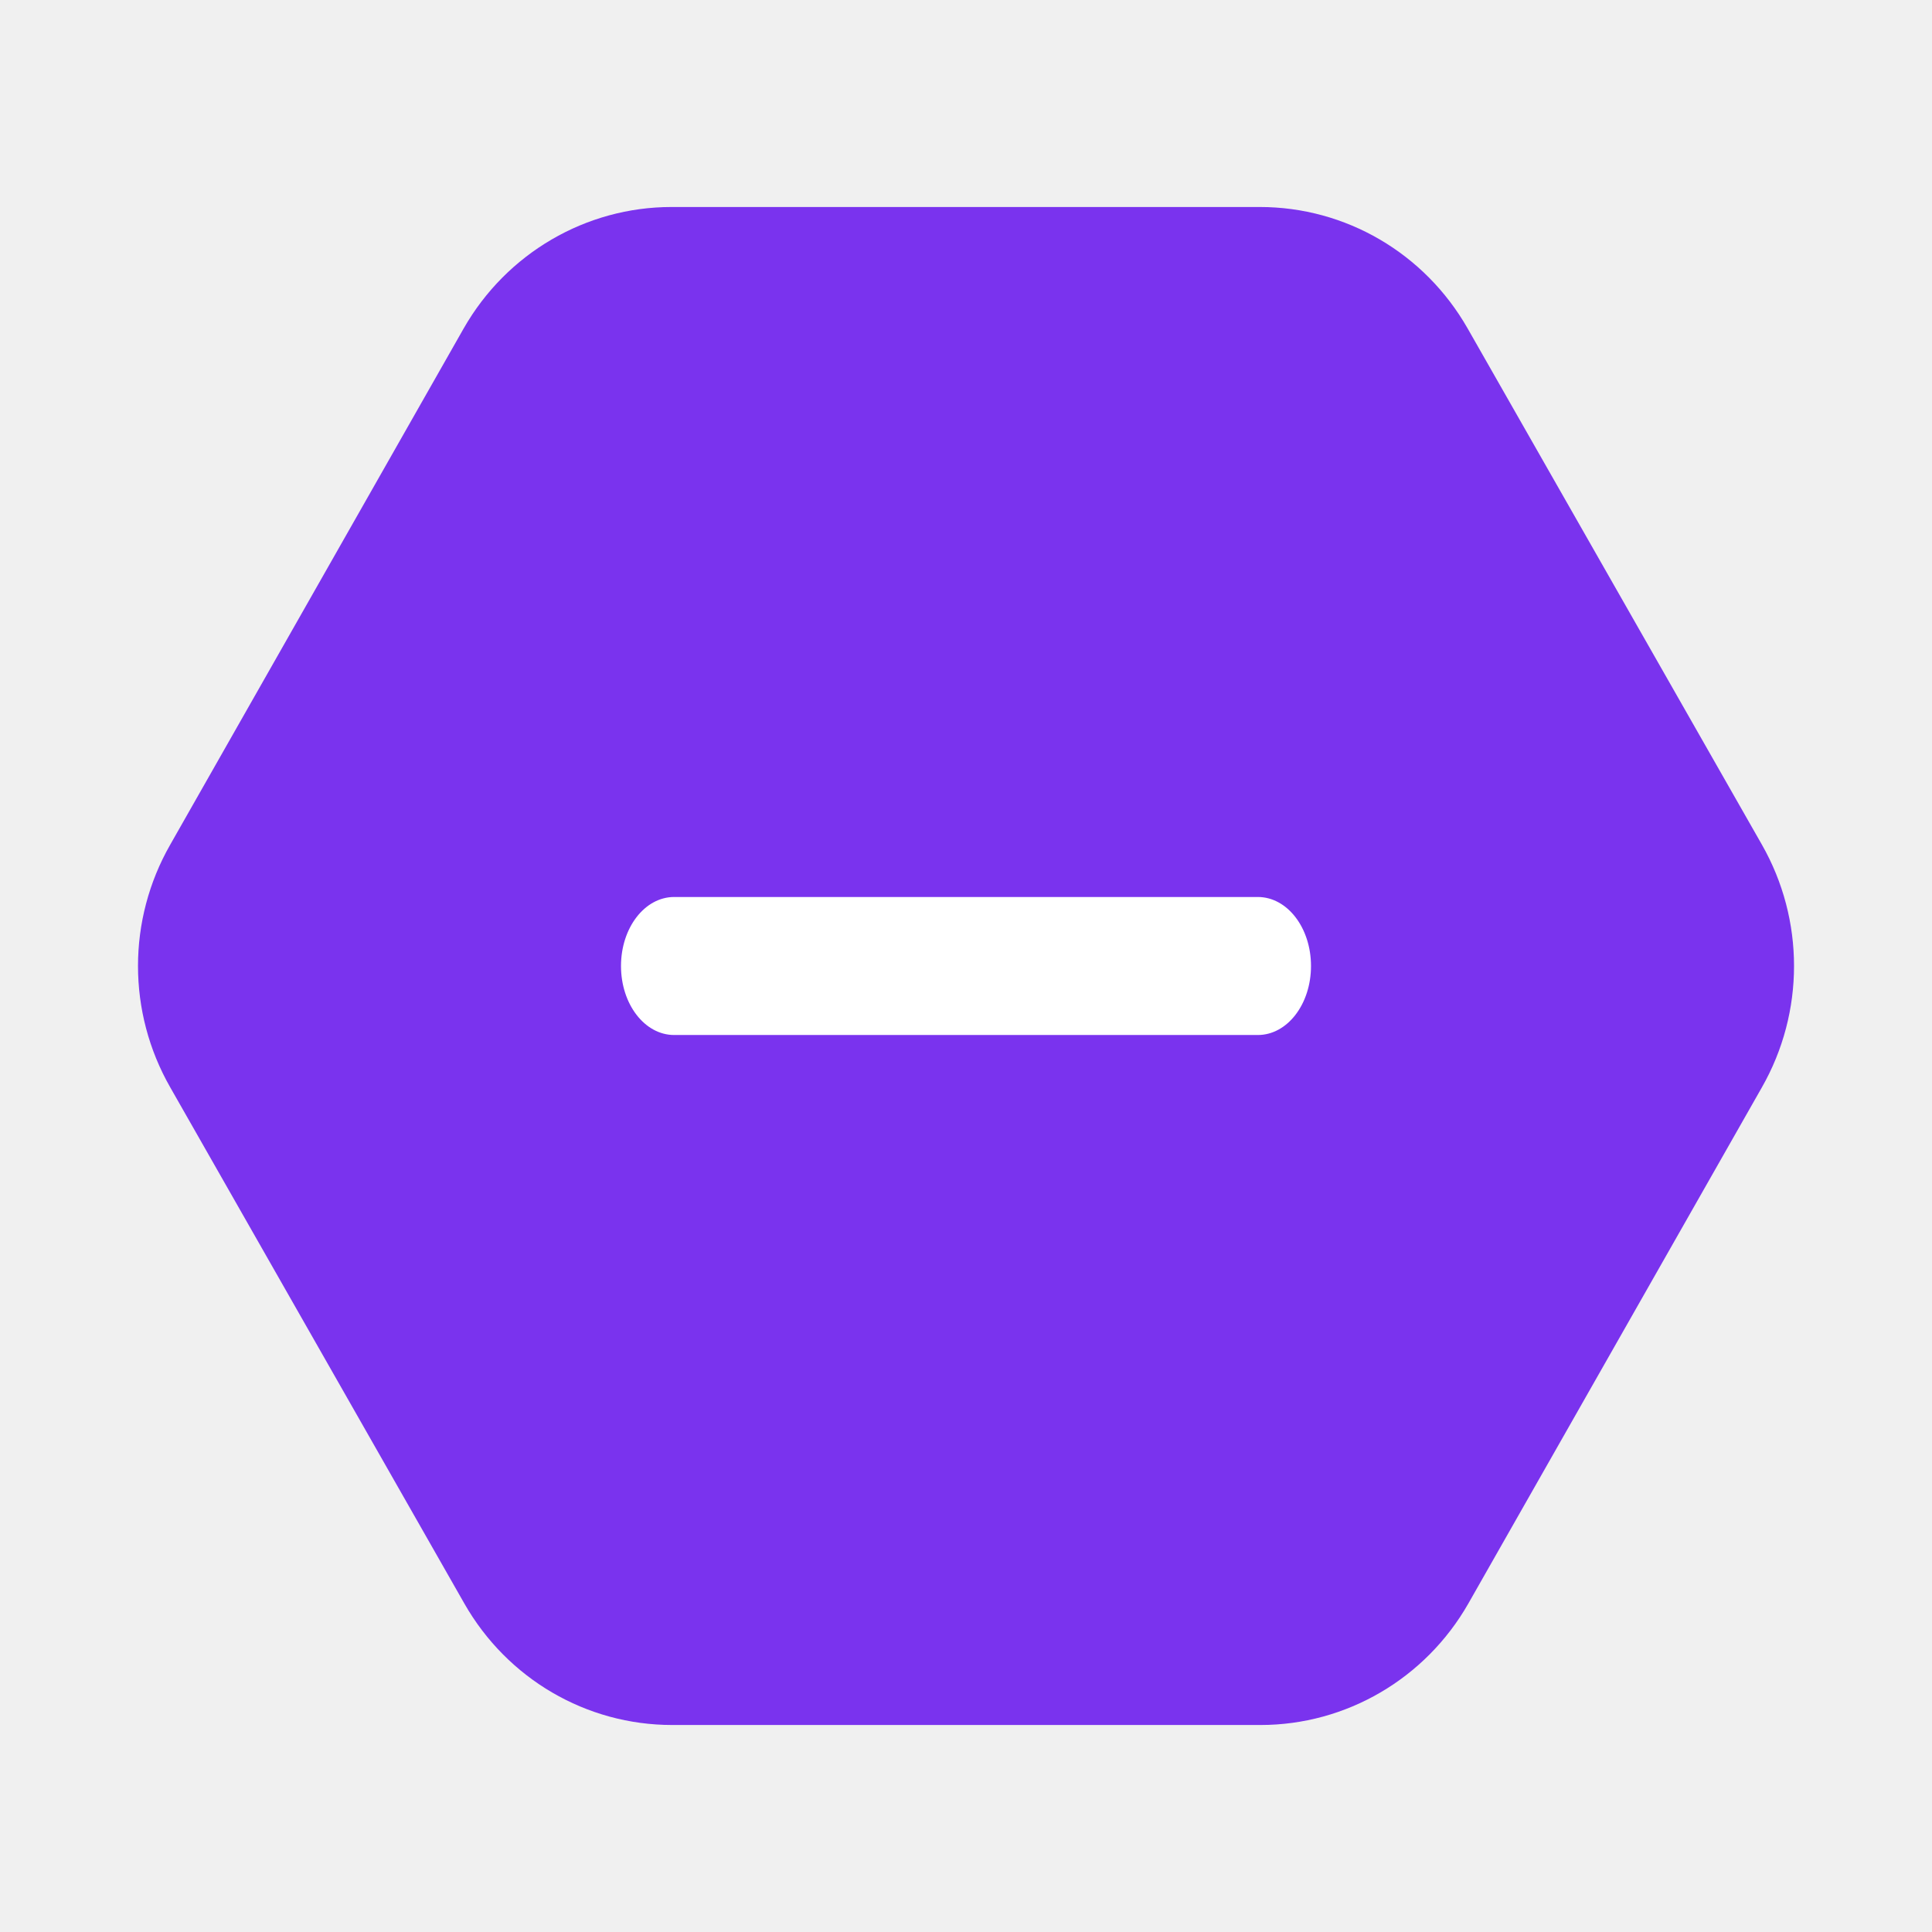
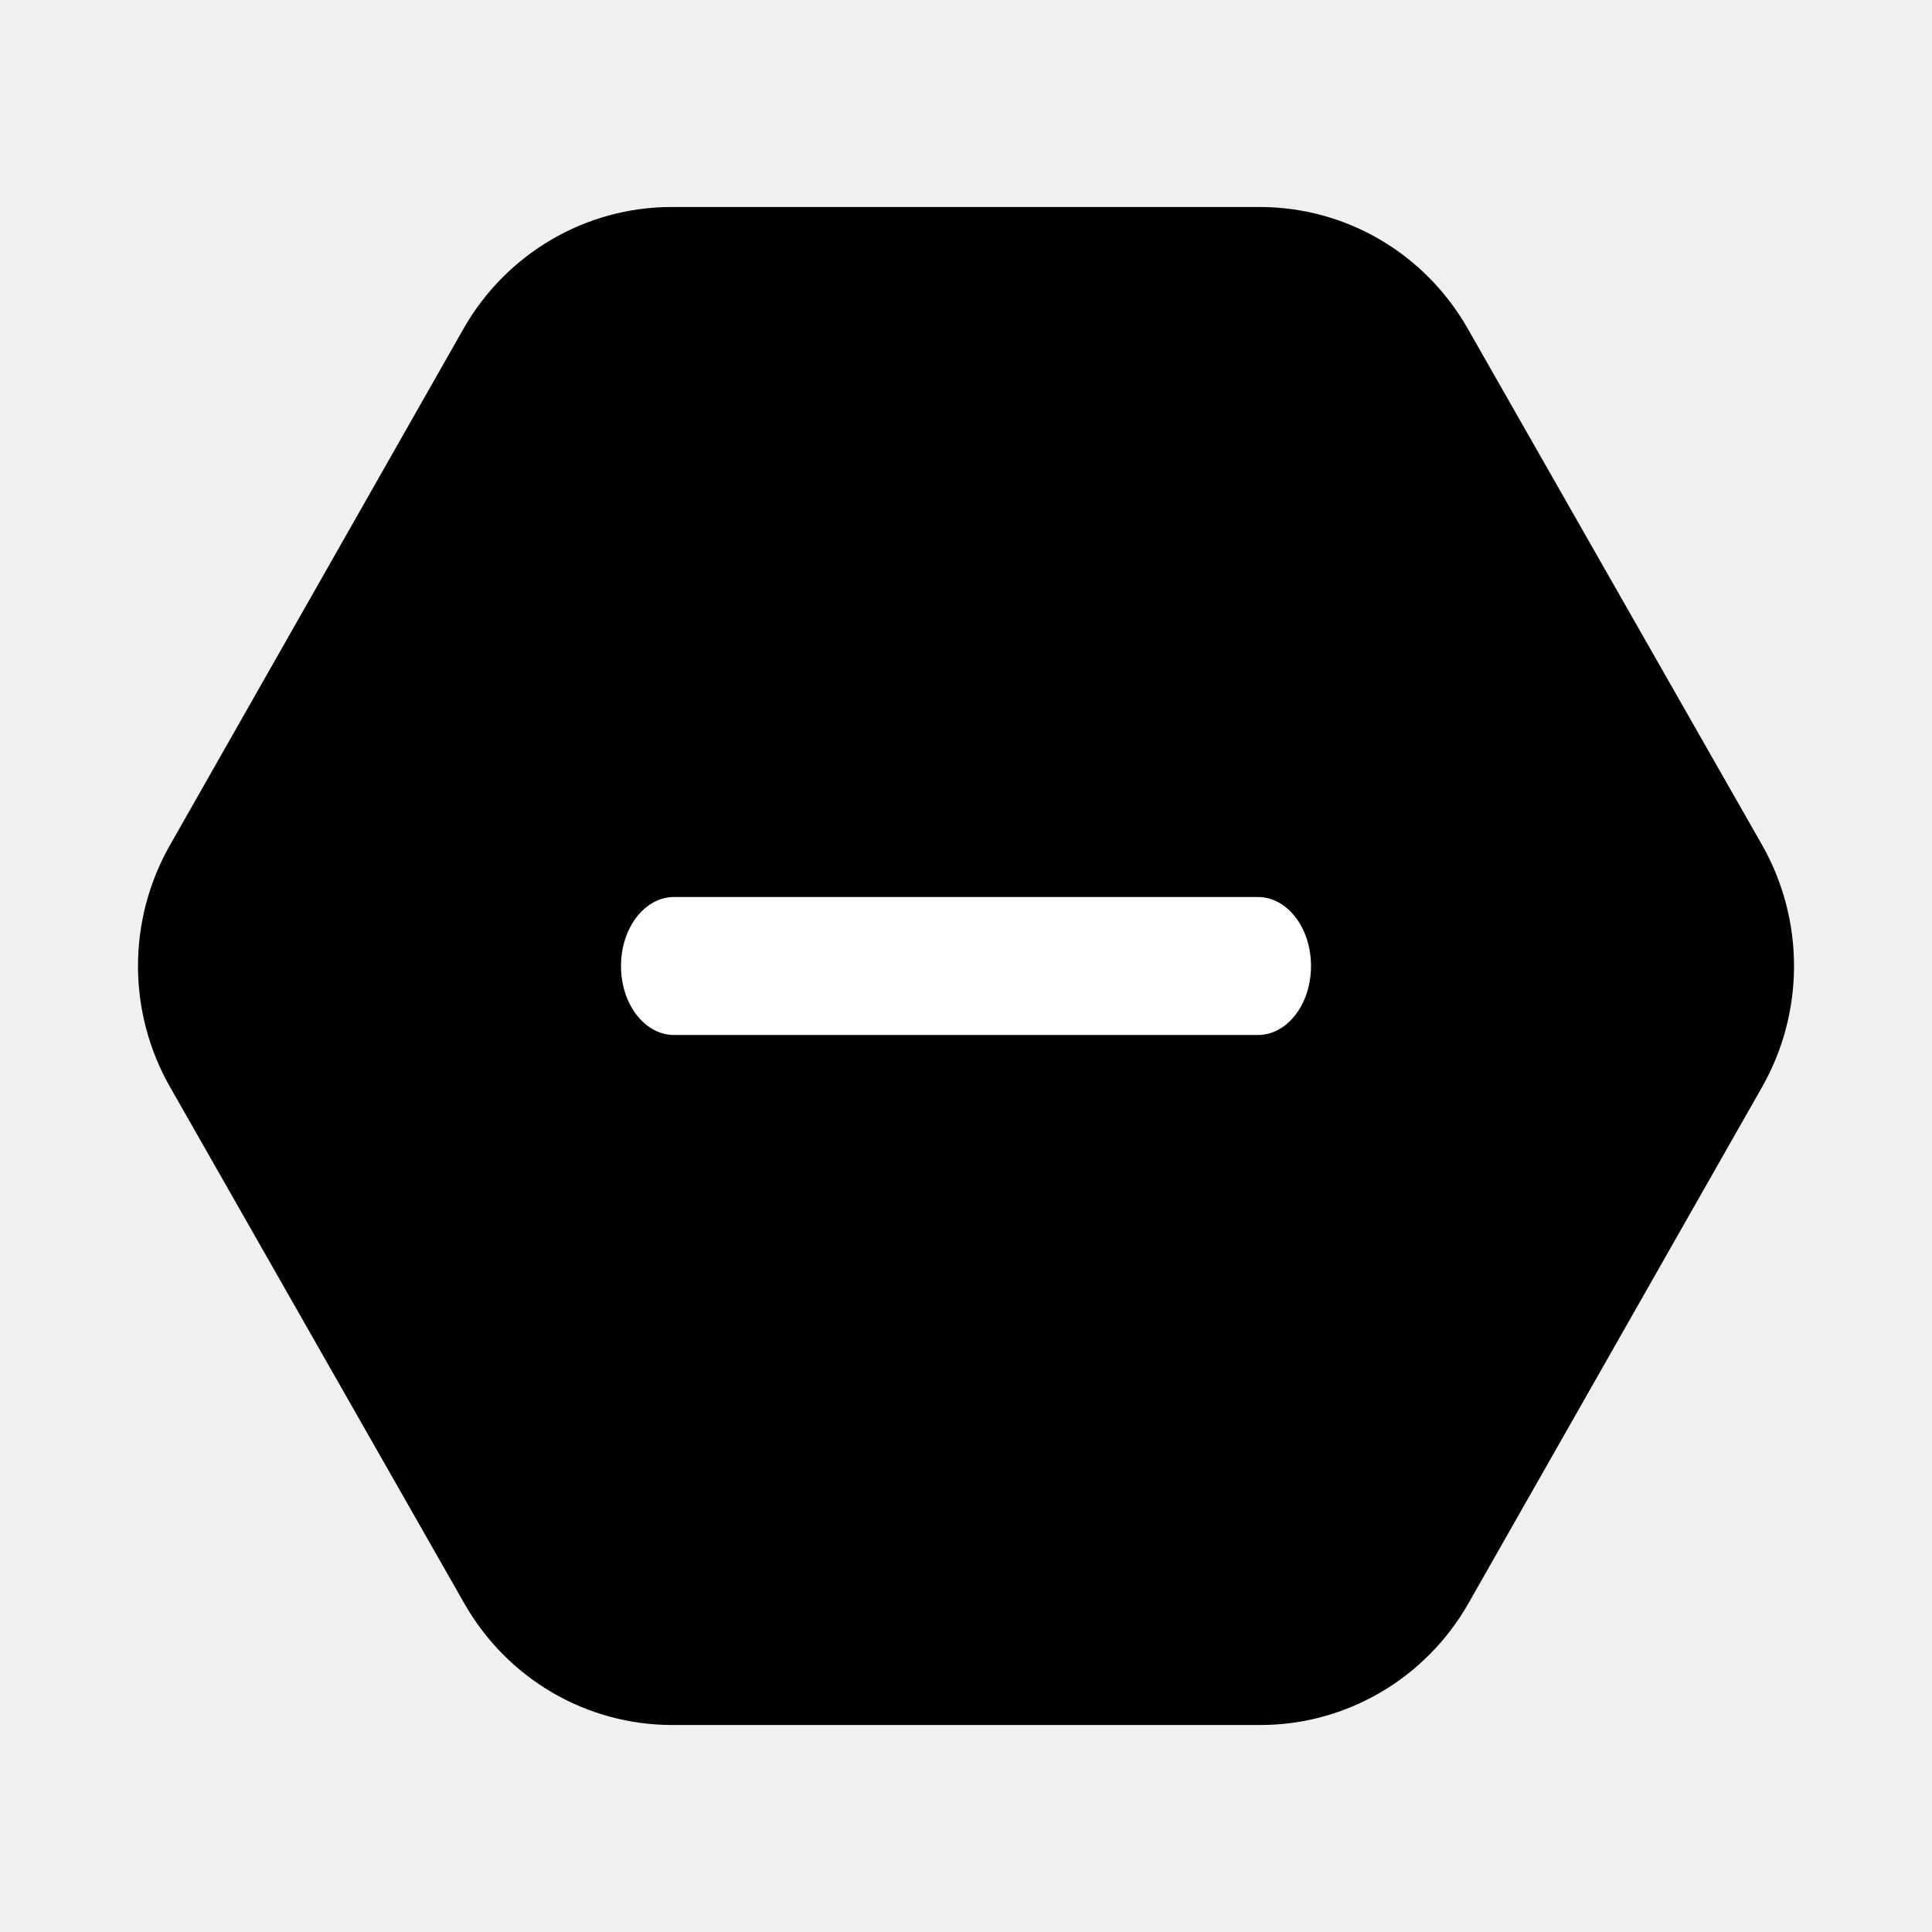
<svg xmlns="http://www.w3.org/2000/svg" width="23" height="23" viewBox="0 0 14 14" fill="none">
-   <path d="M1.234 6.12C0.922 6.665 0.922 7.335 1.234 7.88L3.365 11.62C3.676 12.165 4.248 12.5 4.871 12.5H9.134C9.754 12.5 10.329 12.165 10.64 11.62L12.767 7.88C13.078 7.335 13.078 6.665 12.767 6.12L10.635 2.38C10.324 1.835 9.752 1.5 9.129 1.5H4.866C4.246 1.5 3.671 1.835 3.36 2.38L1.234 6.12Z" fill="#7A33EE" />
+   <path d="M1.234 6.12C0.922 6.665 0.922 7.335 1.234 7.88L3.365 11.62C3.676 12.165 4.248 12.5 4.871 12.5H9.134C9.754 12.5 10.329 12.165 10.64 11.62L12.767 7.88C13.078 7.335 13.078 6.665 12.767 6.12L10.635 2.38C10.324 1.835 9.752 1.5 9.129 1.5H4.866C4.246 1.5 3.671 1.835 3.36 2.38L1.234 6.12Z" fill="currentColor" />
  <g clip-path="url(#clip0_751_22535)">
    <path d="M9.5 7C9.5 7.277 9.328 7.5 9.115 7.5H4.885C4.672 7.5 4.5 7.277 4.5 7C4.5 6.723 4.672 6.5 4.885 6.5H9.115C9.328 6.5 9.5 6.723 9.5 7Z" fill="white" />
  </g>
  <defs>
    <clipPath id="clip0_751_22535">
      <rect width="5" height="5" fill="white" transform="translate(4.5 4.5)" />
    </clipPath>
  </defs>
</svg>
